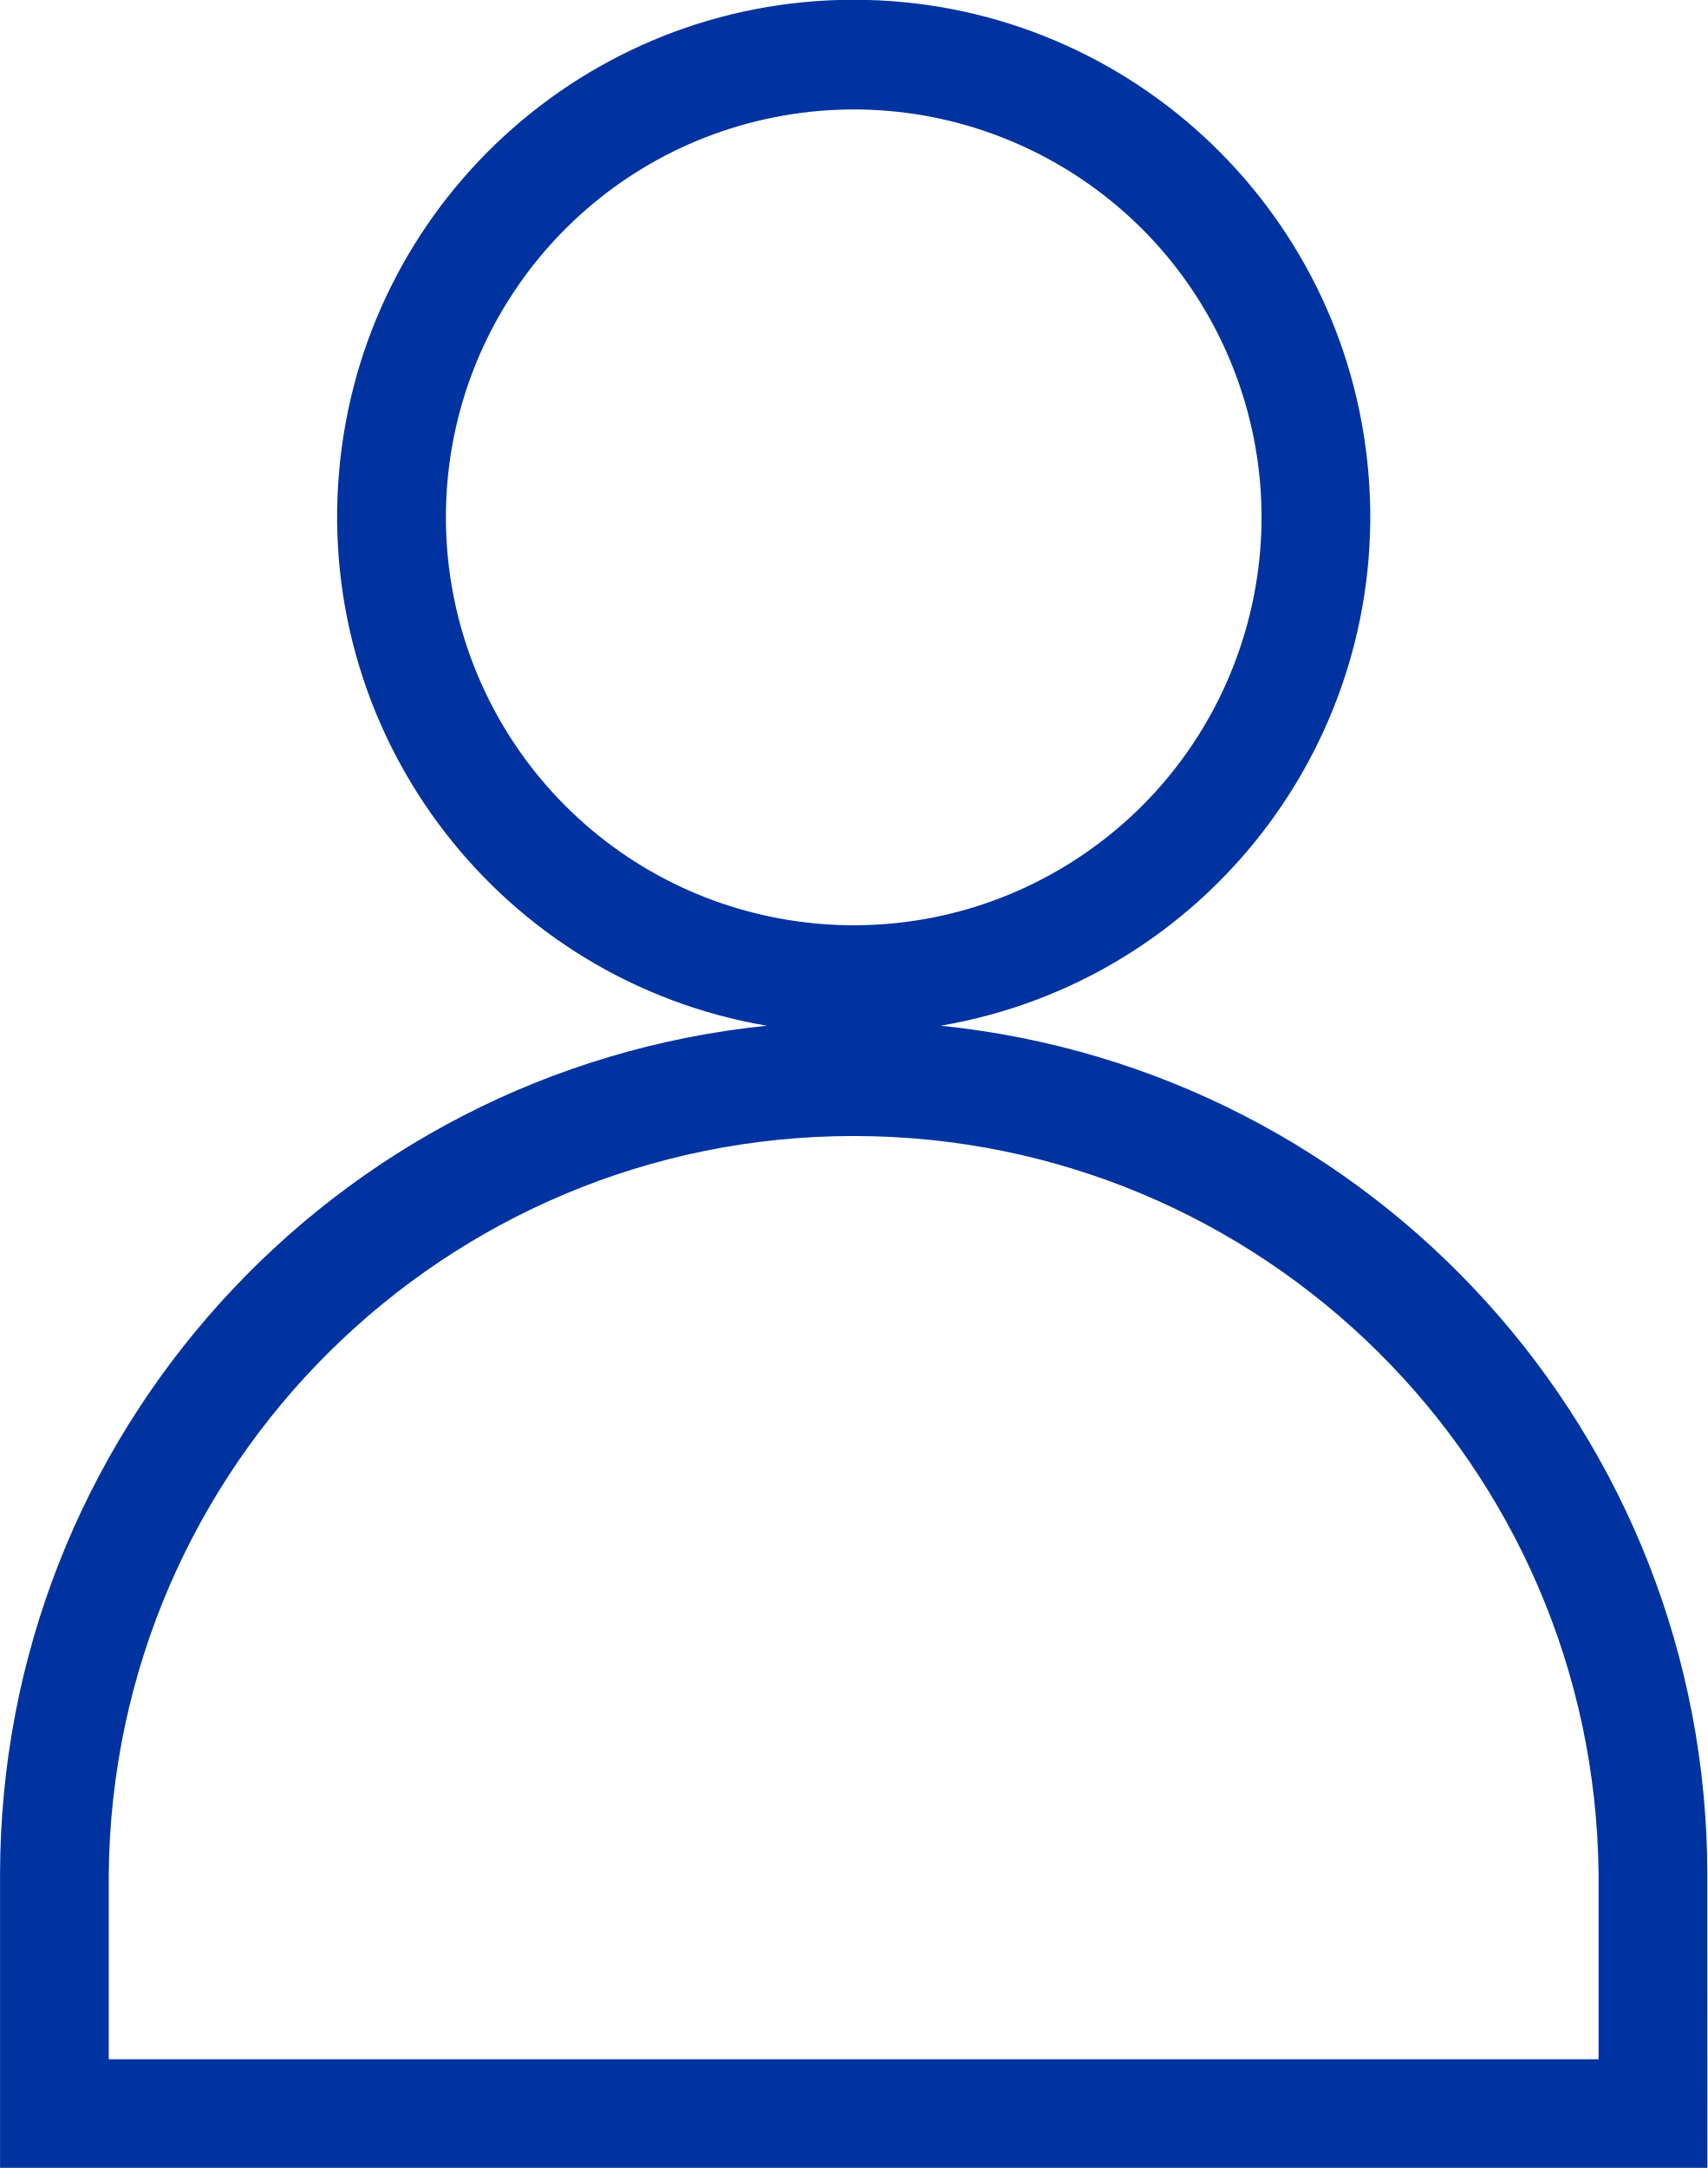
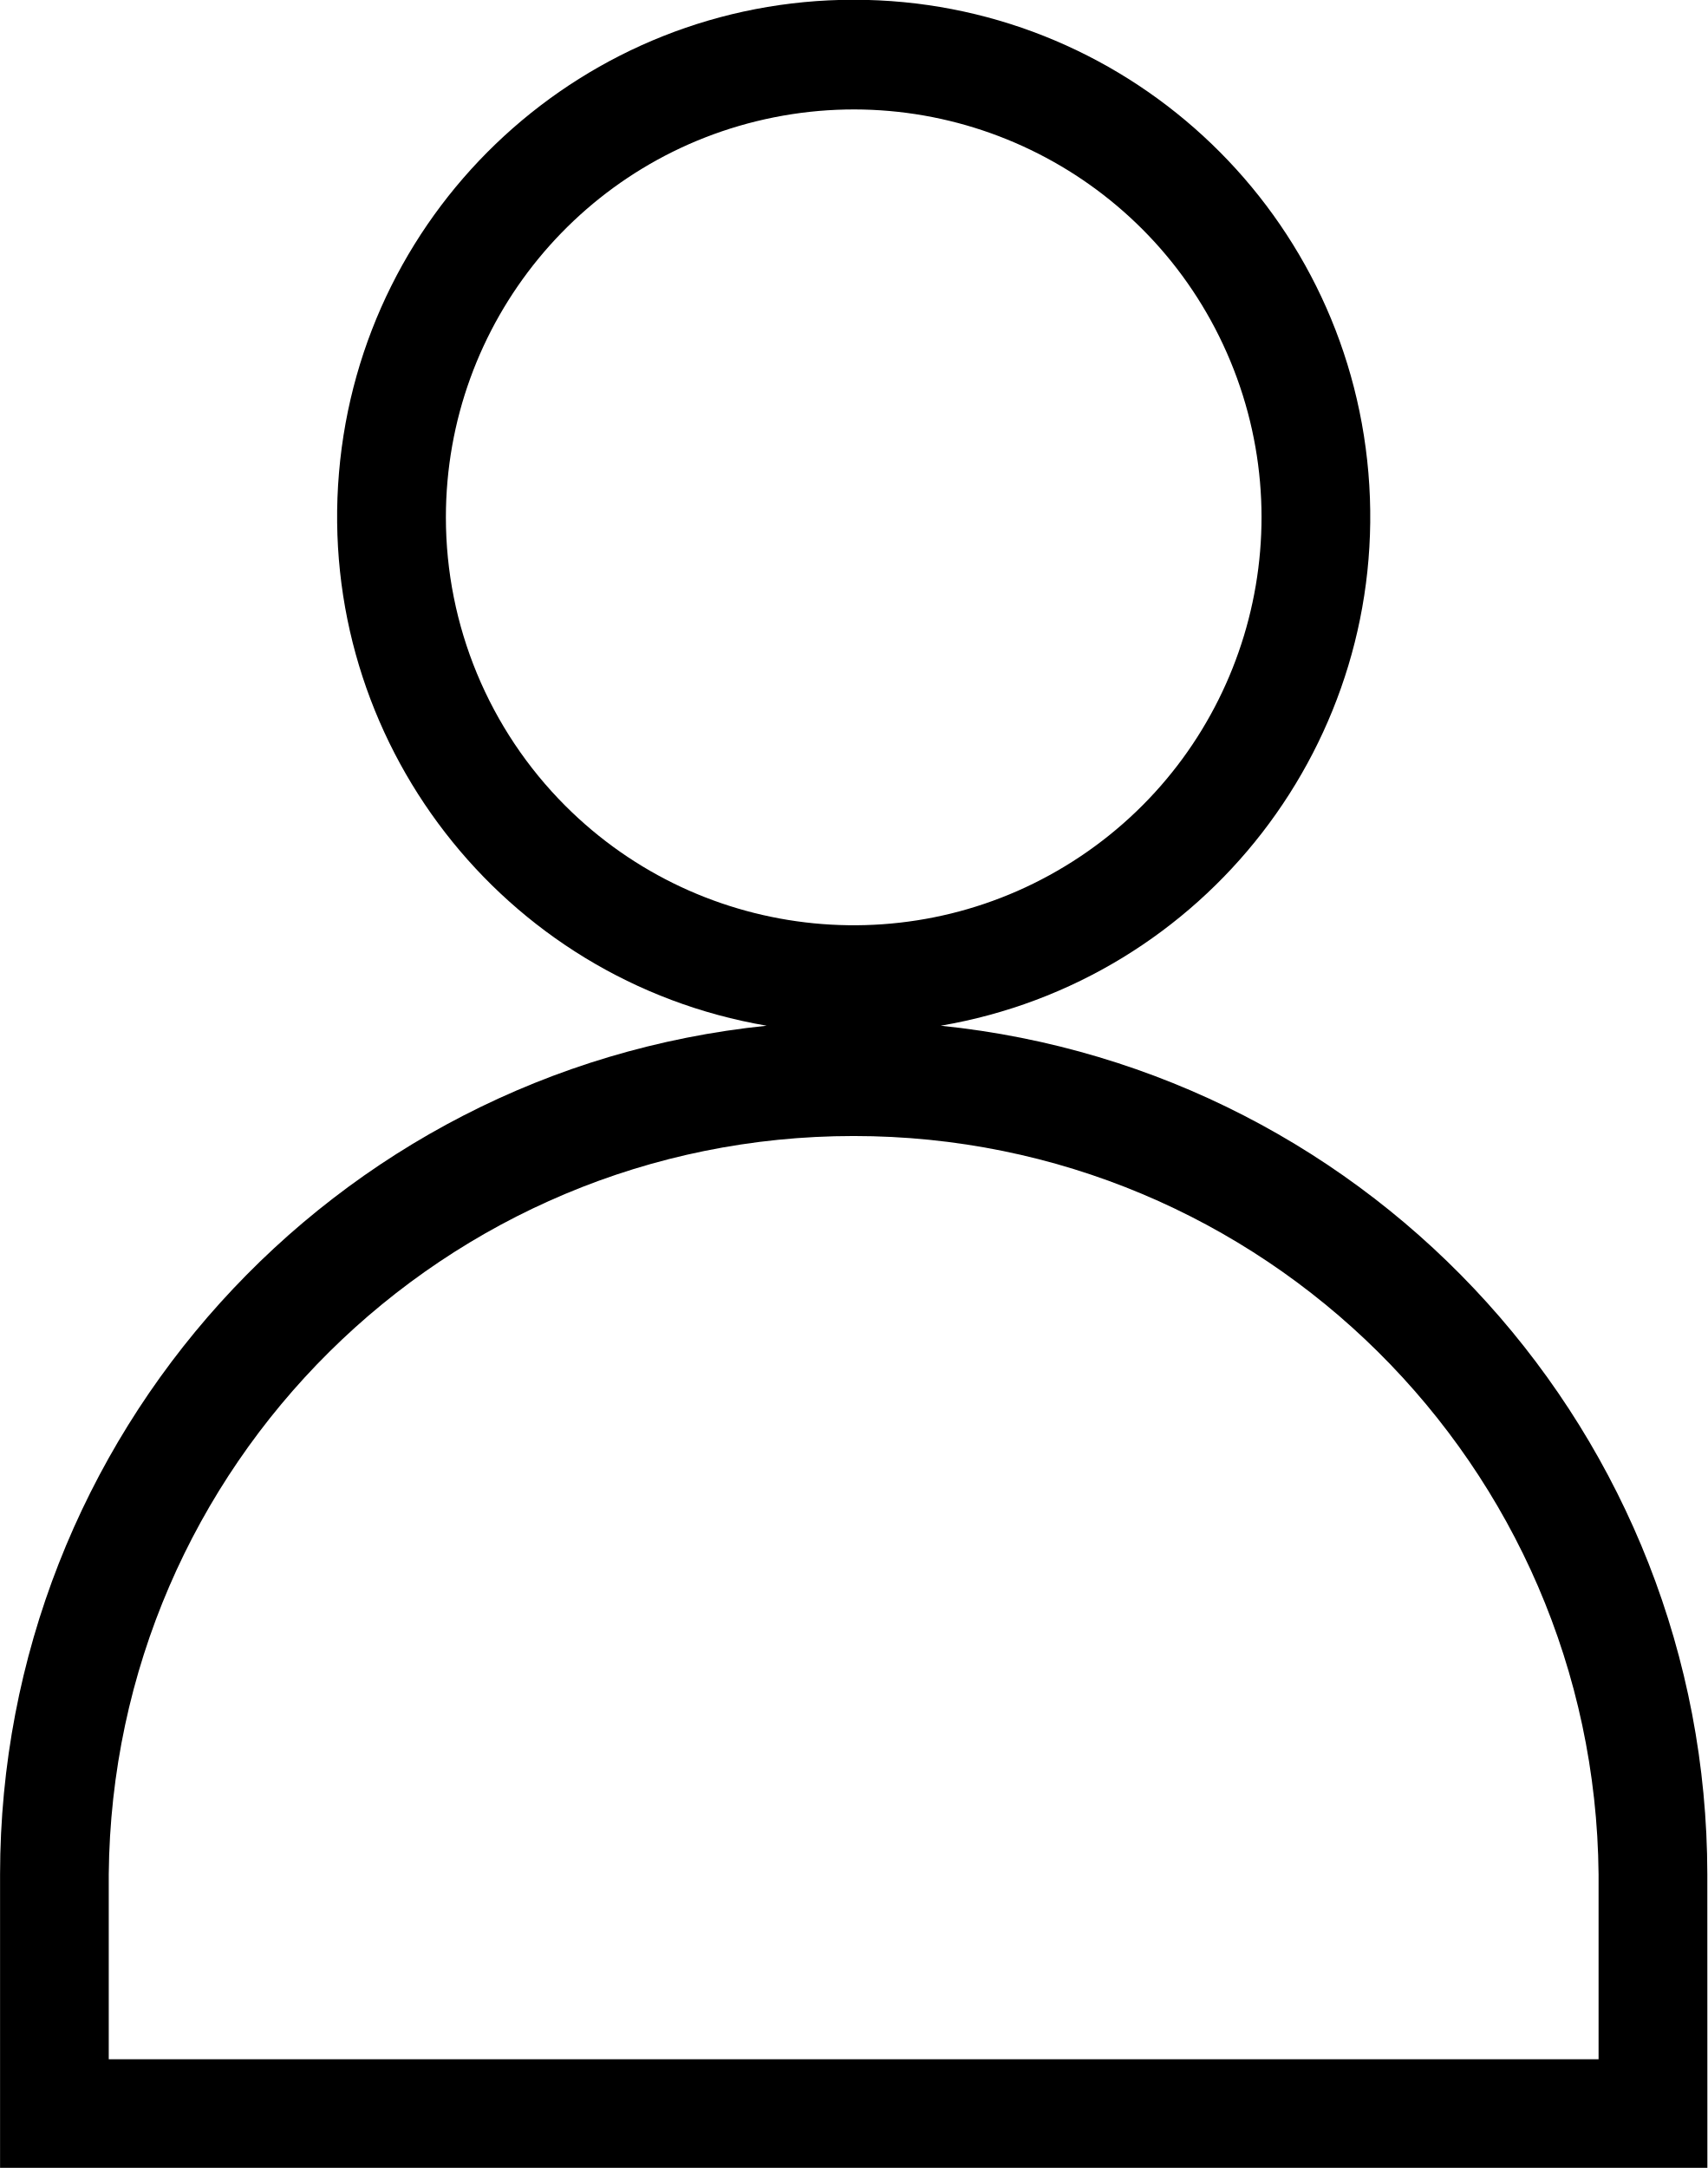
<svg xmlns="http://www.w3.org/2000/svg" width="27.569" height="35" viewBox="0 0 27.569 35">
-   <path id="Path_17263" data-name="Path 17263" d="M201.731,86.662a13.784,13.784,0,0,0-12.379-13.7,8.341,8.341,0,1,0-2.81,0,13.784,13.784,0,0,0-12.379,13.7V91.4h27.569ZM181.362,64.756a6.585,6.585,0,1,1,1.929,4.656A6.586,6.586,0,0,1,181.362,64.756Zm18.613,24.891H175.918V86.662a12.029,12.029,0,0,1,24.057,0Z" transform="translate(-174.162 -56.403)" fill="#0033a0" />
+   <path id="Path_17263" data-name="Path 17263" d="M201.731,86.662a13.784,13.784,0,0,0-12.379-13.7,8.341,8.341,0,1,0-2.81,0,13.784,13.784,0,0,0-12.379,13.7V91.4h27.569ZM181.362,64.756a6.585,6.585,0,1,1,1.929,4.656A6.586,6.586,0,0,1,181.362,64.756Zm18.613,24.891H175.918V86.662a12.029,12.029,0,0,1,24.057,0Z" transform="translate(-174.162 -56.403)" />
</svg>
